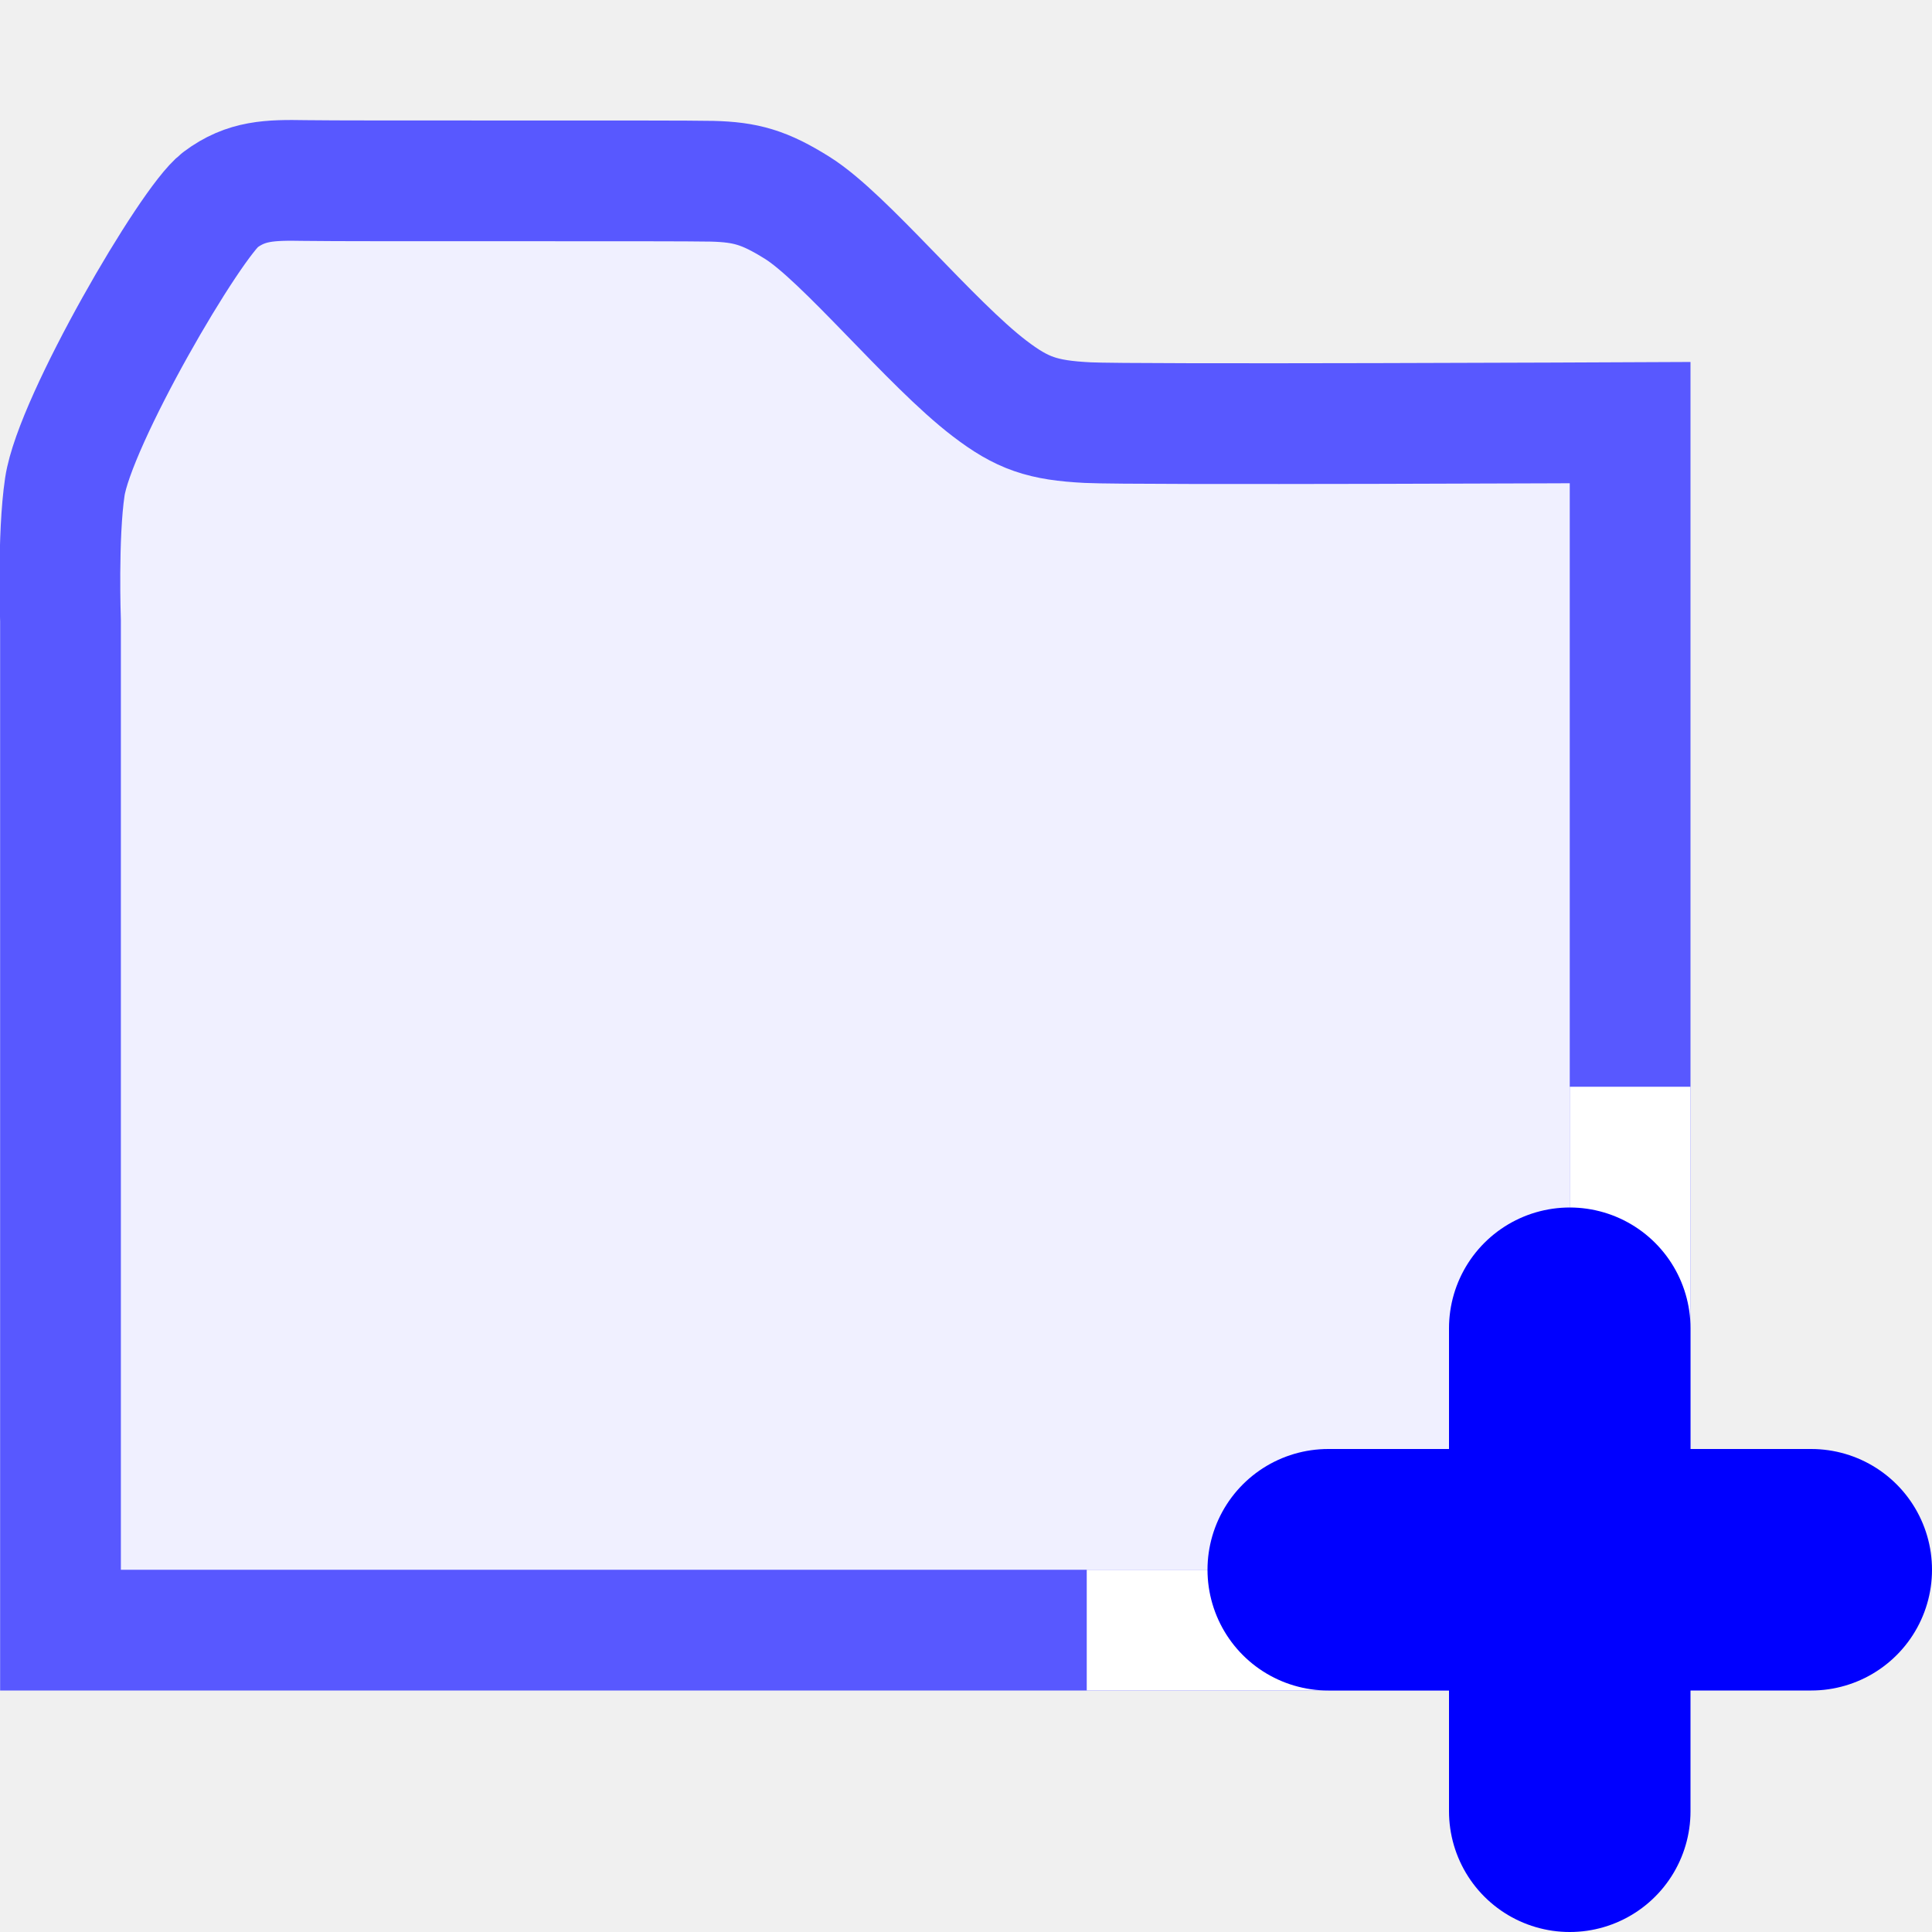
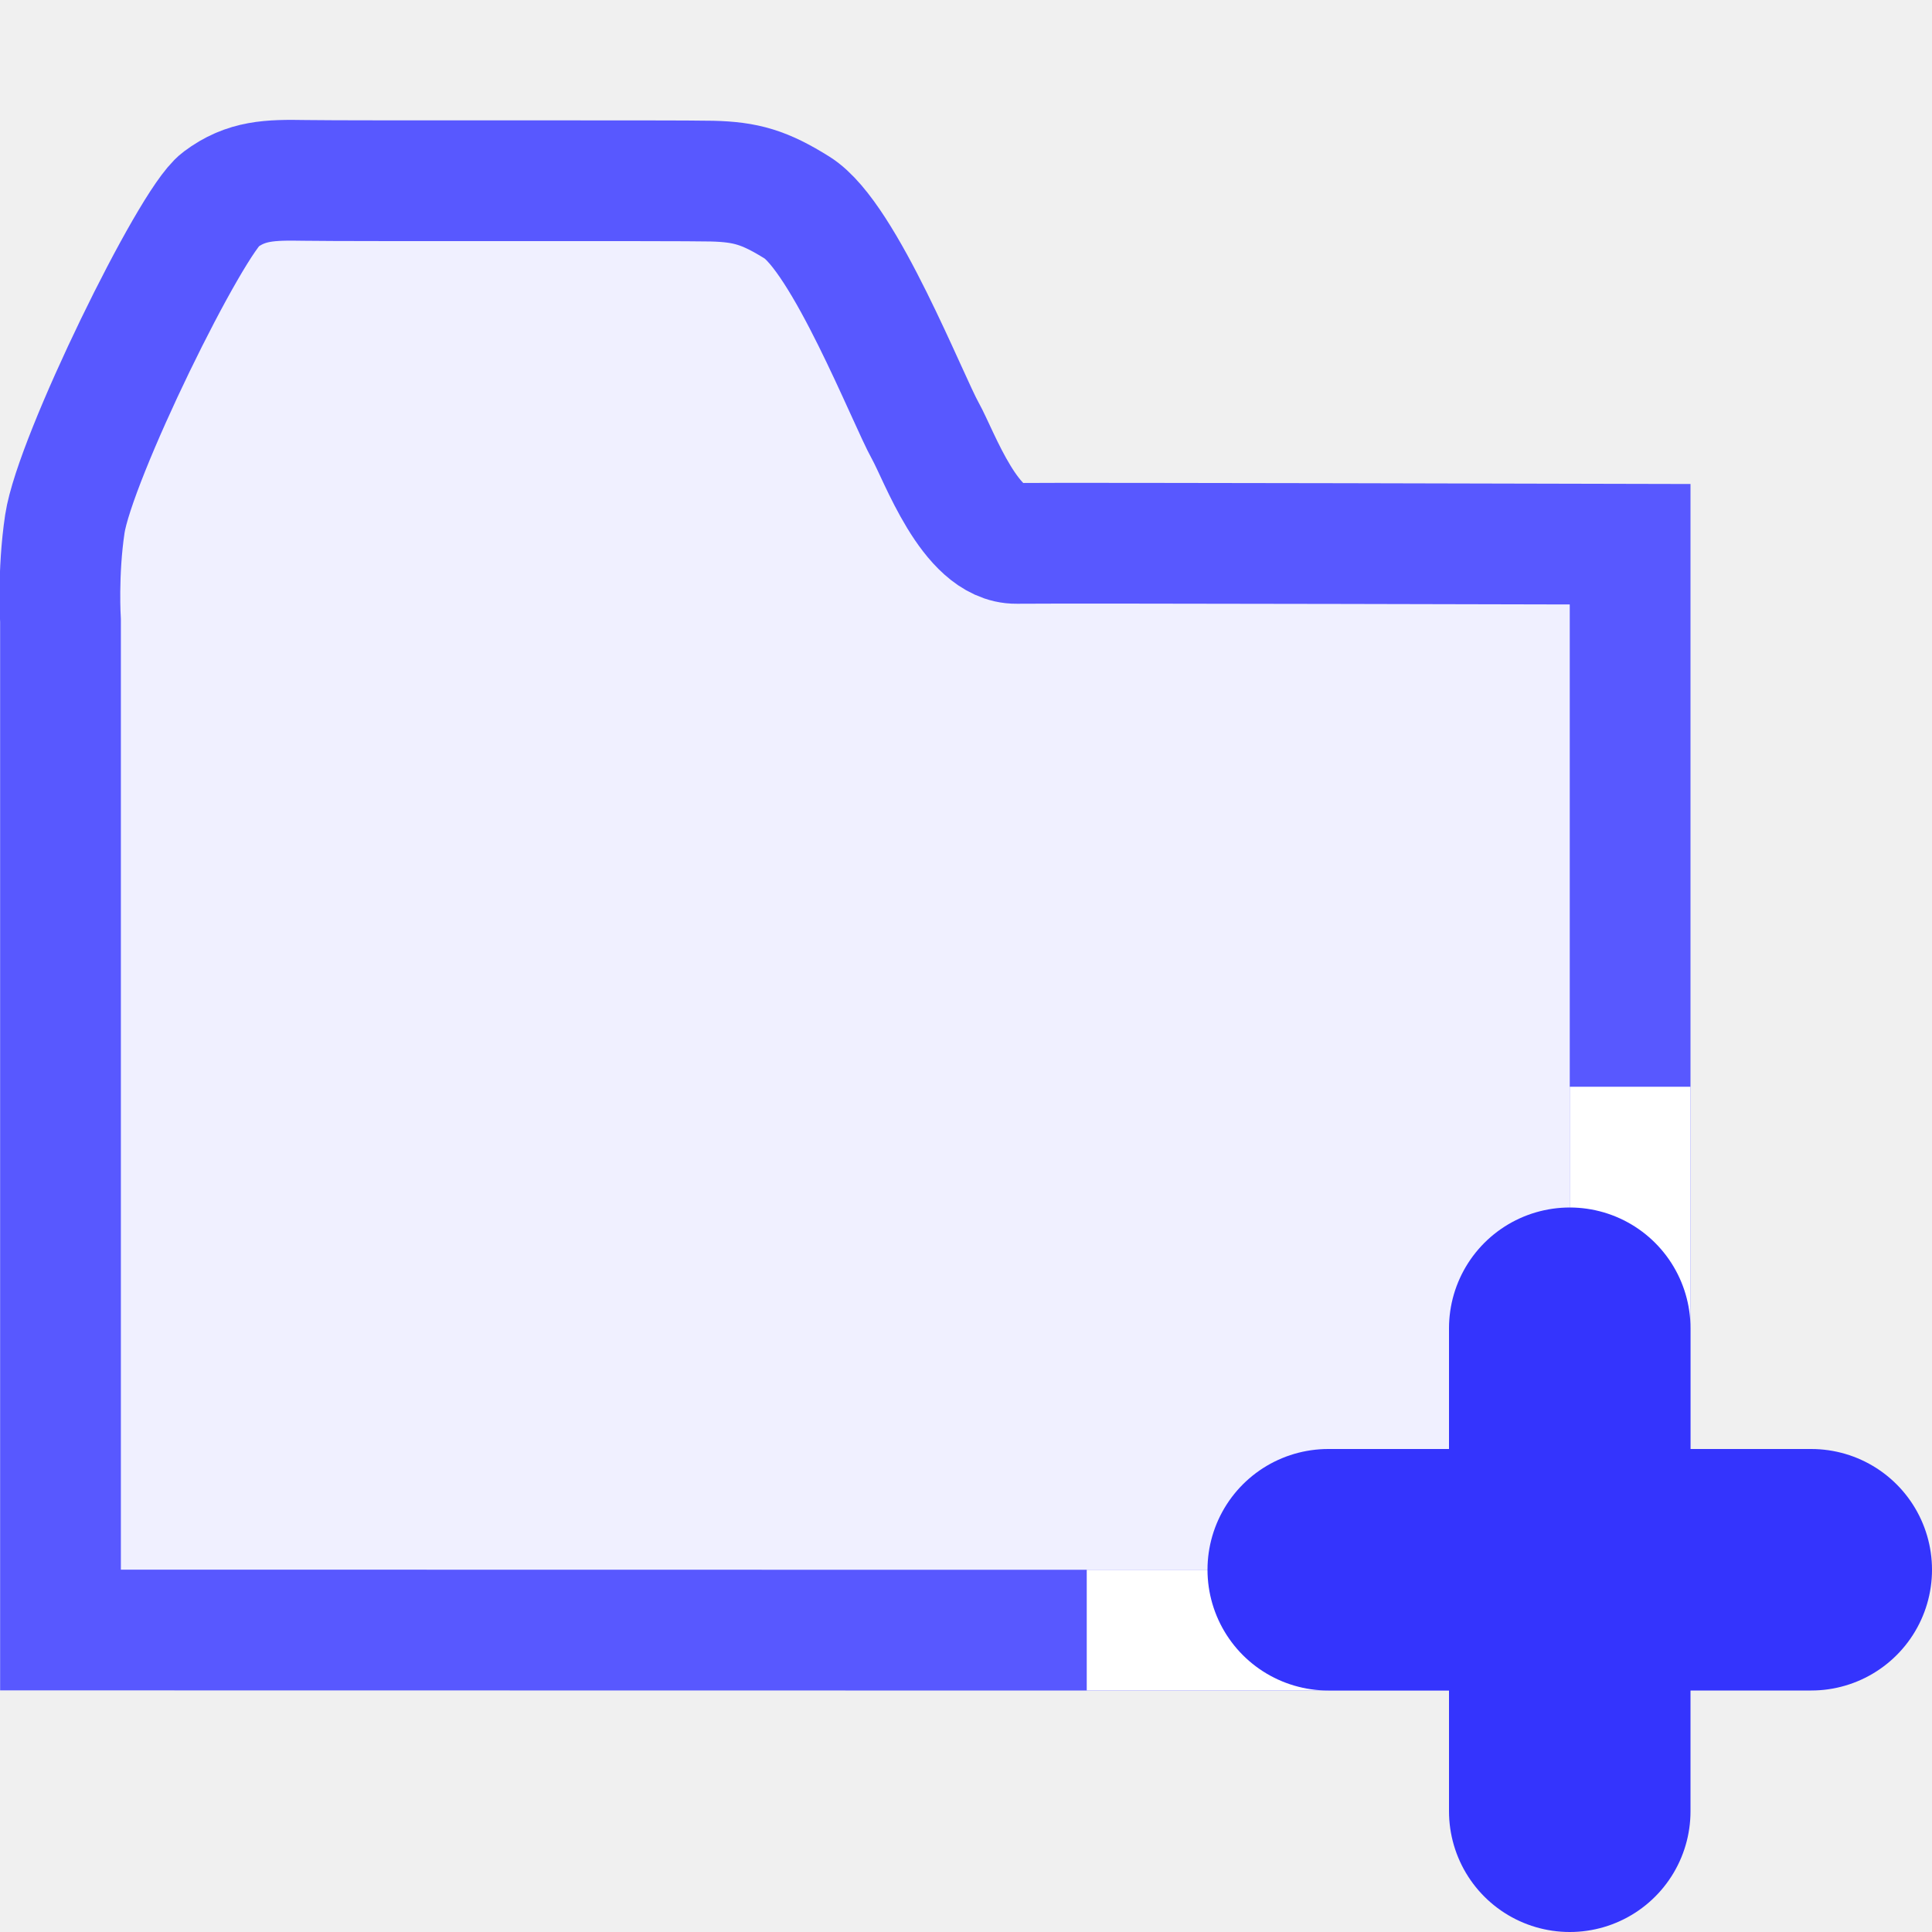
<svg xmlns="http://www.w3.org/2000/svg" width="16" height="16" version="1.1">
  <g transform="translate(-10 -182.36)">
-     <path d="m17 195.86h6.5v-10s-4.117 0.019-4.492-1e-5c-0.374-0.019-0.542-0.076-0.813-0.283-0.489-0.373-1.201-1.252-1.593-1.496-0.27-0.169-0.425-0.213-0.705-0.22-0.305-7e-3 -2.969 5.3e-4 -3.374-6e-3 -0.288-5e-3 -0.484-1e-3 -0.699 0.16-0.244 0.182-1.205 1.83-1.287 2.376-0.061 0.407-0.036 1.11-0.036 1.11v8.359z" fill="#f0f0ff" stroke="#5858ff" stroke-width="1px" />
+     <path d="m17 195.86h6.5v-8.993s-4.65-0.012-5.082-7e-3c-0.384 4e-3 -0.639-0.724-0.754-0.93-0.146-0.261-0.671-1.605-1.062-1.85-0.27-0.169-0.425-0.213-0.705-0.22-0.305-7e-3 -2.969 5.3e-4 -3.374-6e-3 -0.288-5e-3 -0.484-1e-3 -0.699 0.16-0.244 0.182-1.205 2.14-1.287 2.685-0.061 0.408-0.036 0.801-0.036 0.801v8.359z" fill="#f0f0ff" stroke="#5858ff" stroke-width="1px" />
    <g fill="none">
      <path d="m19 195.86h4.5v-4.5" stroke="#fff" stroke-width="1px" />
-       <path d="m21 195.36h4" stroke="#00f" stroke-linecap="round" stroke-width="2" />
-       <path d="m23 193.36v4" stroke="#00f" stroke-linecap="round" stroke-width="2" />
+       <path d="m21 195.36h4" stroke="#3434fd" stroke-linecap="round" stroke-width="2" />
+       <path d="m23 193.36v4" stroke="#3434fd" stroke-linecap="round" stroke-width="2" />
    </g>
  </g>
</svg>
